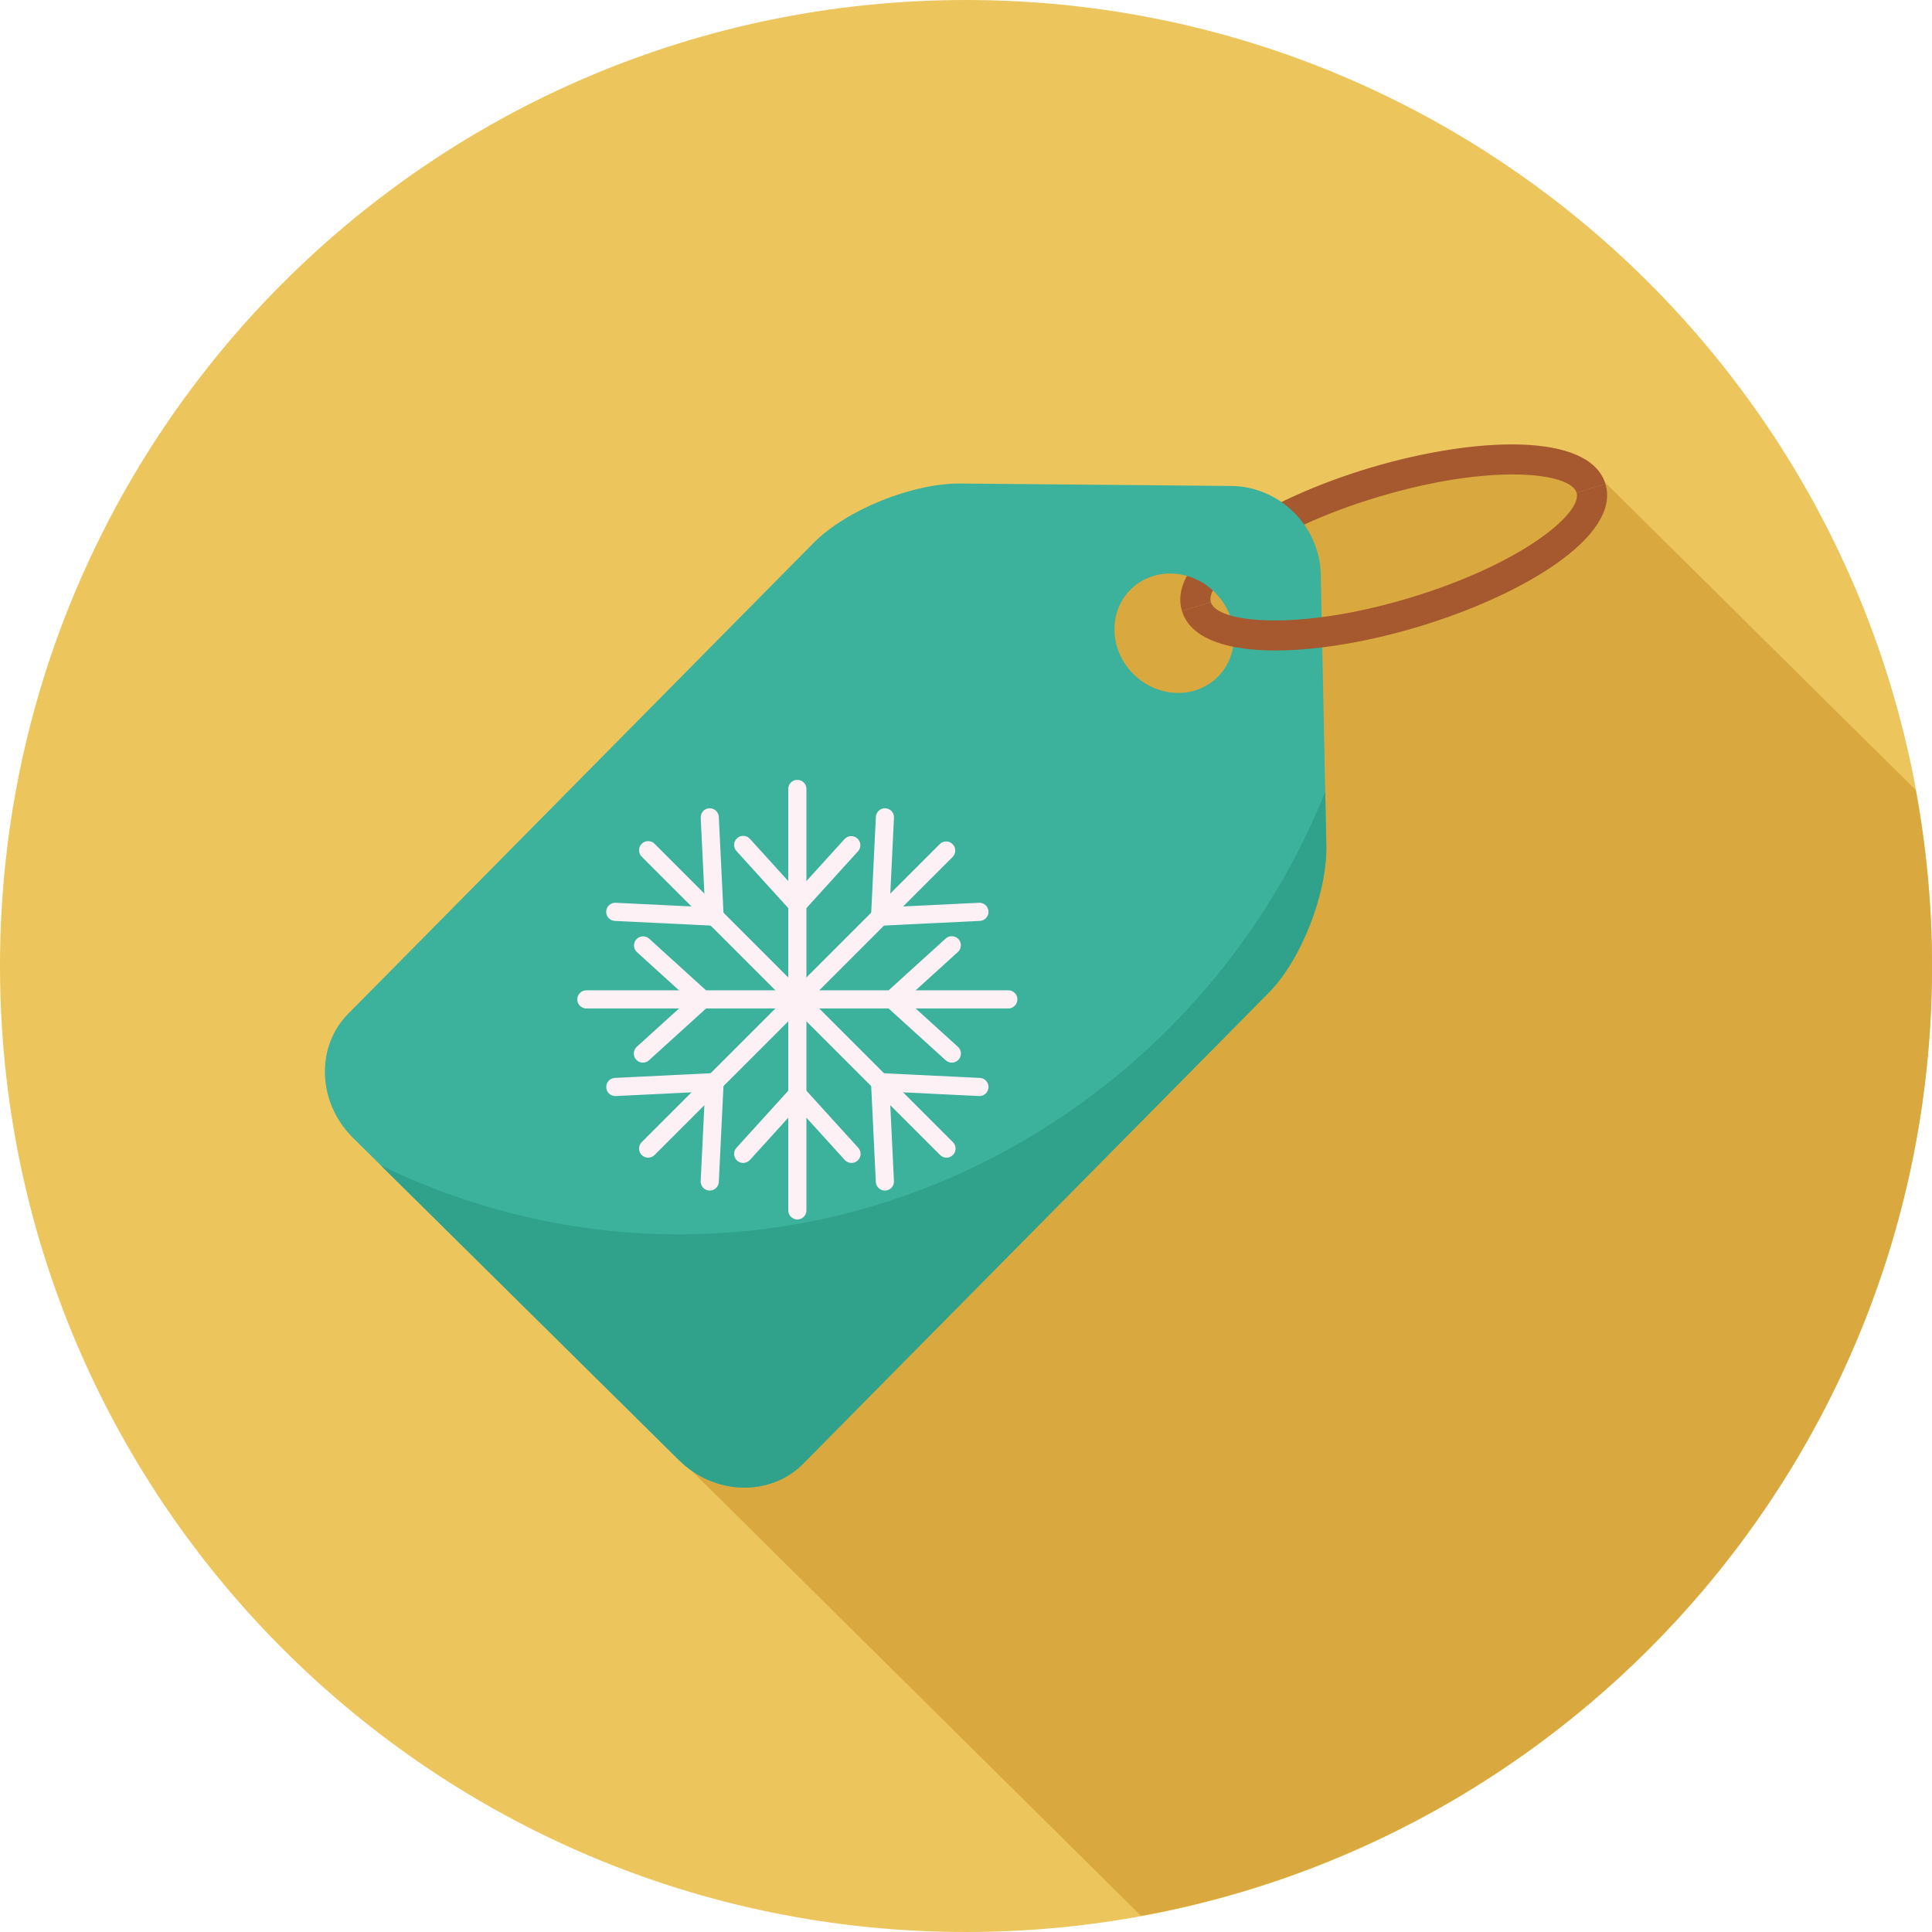
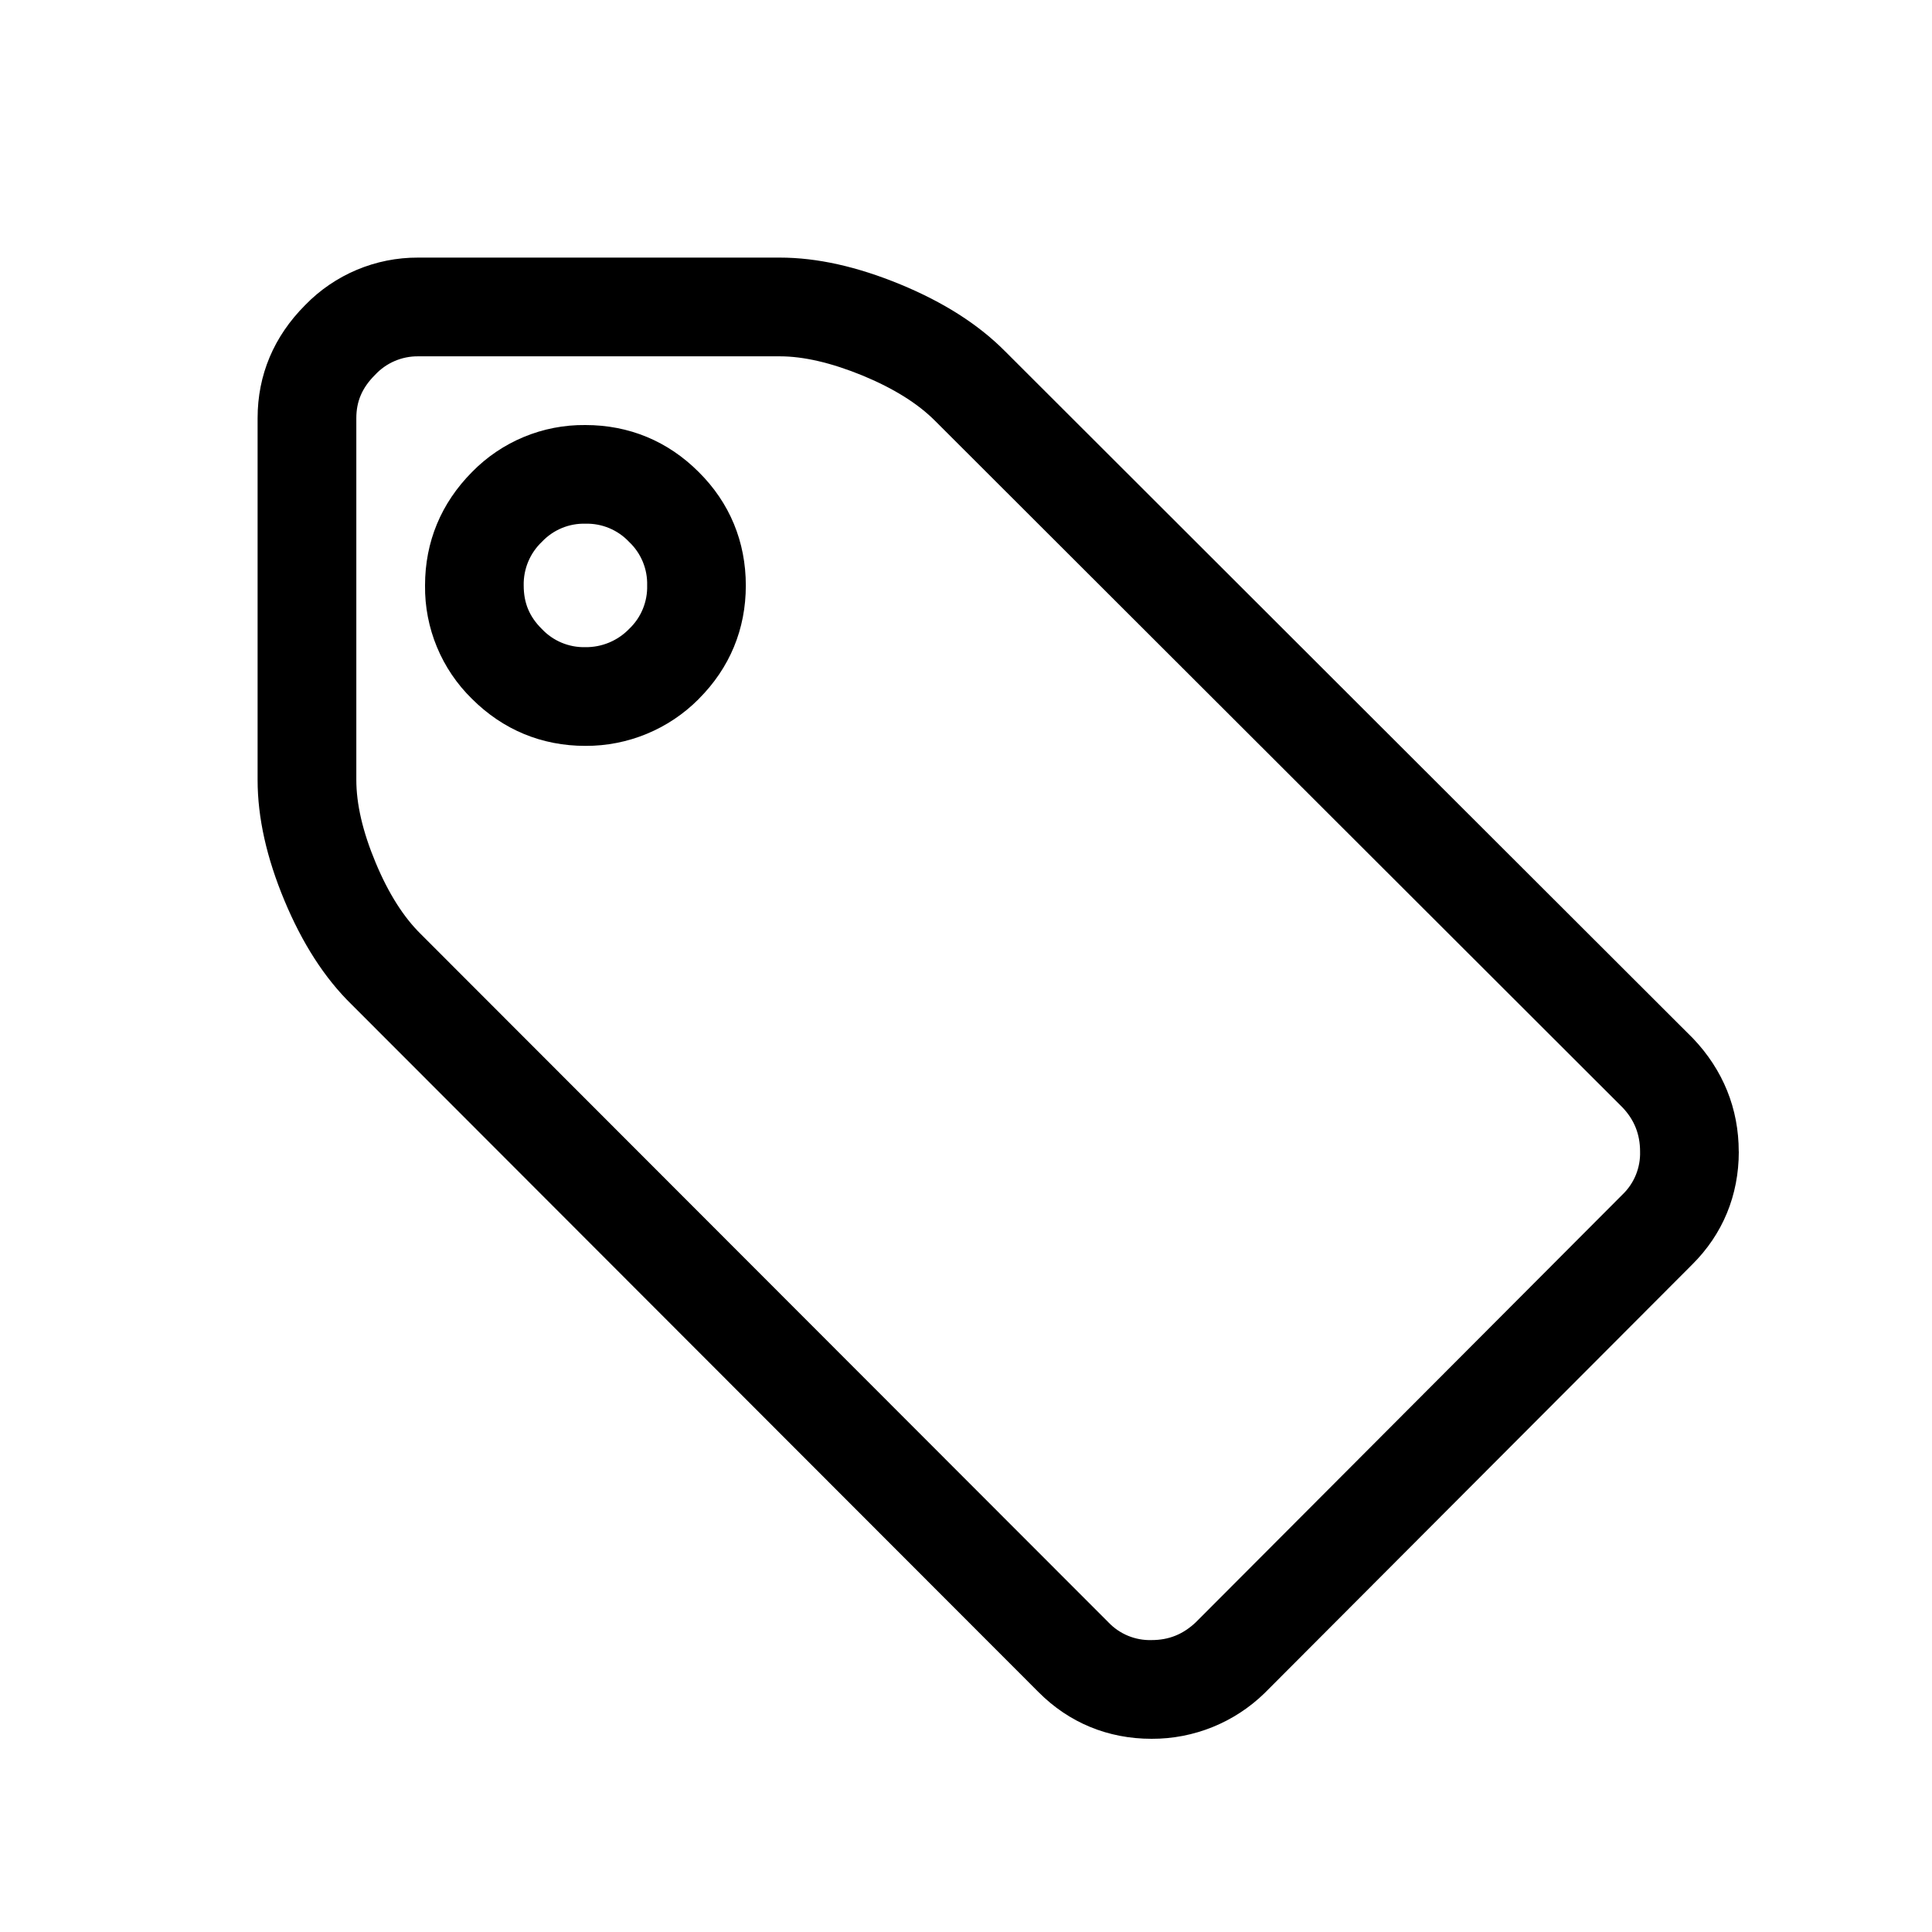
- <svg xmlns="http://www.w3.org/2000/svg" t="1614840839732" class="icon" viewBox="0 0 1024 1024" version="1.1" p-id="1212" width="200" height="200">
+ <svg xmlns="http://www.w3.org/2000/svg" t="1614845004406" class="icon" viewBox="0 0 1024 1024" version="1.1" p-id="2196" width="200" height="200">
  <defs>
    <style type="text/css" />
  </defs>
-   <path d="M512 512m-512 0a512 512 0 1 0 1024 0 512 512 0 1 0-1024 0Z" fill="#EDC55D" p-id="1213" />
-   <path d="M843.632 248.656l-3.664 2.616c-77.856-24.472-169.048 37.816-169.048 37.816l-133.464-4.448-155.704 262.48-141.704 107.136 364.72 361.192C843.216 971.792 1024 763.072 1024 512c0-31.864-3.064-63.016-8.632-93.272l-171.736-170.072z" fill="#D9A93F" p-id="1214" />
-   <path d="M726.064 247.984c-55.768 16.704-107.904 48.096-99.624 75.784l15.328-4.584c-3.264-10.952 29.72-38.16 88.888-55.856 59.16-17.72 101.672-13.128 104.952-2.176l15.328-4.584c-8.296-27.704-69.096-25.28-124.872-8.584z" fill="#A6592E" p-id="1215" />
-   <path d="M652.656 257.576l-143.488-1.304c-25.512-0.232-60.608 13.944-77.968 31.504L184.504 537.368c-17.36 17.552-16.216 47.112 2.56 65.672l172.904 170.944c18.768 18.56 48.344 19.384 65.704 1.824l246.704-249.584c17.36-17.56 31.128-52.816 30.592-78.328l-2.936-143.488c-0.528-25.528-21.848-46.592-47.376-46.832z m-7.08 101.04c-11.856 12.008-31.904 11.456-44.736-1.24-12.84-12.688-13.624-32.72-1.768-44.728 11.872-12.016 31.92-11.464 44.752 1.232 12.848 12.696 13.632 32.728 1.752 44.736z" fill="#3CB19C" p-id="1216" />
-   <path d="M359.92 654.24c-56.264 0-109.92-13.168-158.016-36.512l158.064 156.256c18.768 18.56 48.344 19.384 65.704 1.824l246.704-249.584c17.36-17.56 31.128-52.816 30.592-78.328l-0.576-28.24C647.936 555.896 513.736 654.24 359.92 654.24z" fill="#30A28C" p-id="1217" />
-   <path d="M746.72 317.008c-59.16 17.712-101.672 13.112-104.952 2.168l-15.328 4.584c8.296 27.688 69.096 25.264 124.872 8.568 55.784-16.704 107.904-48.096 99.624-75.784l-15.328 4.584c3.28 10.952-29.736 38.16-88.888 55.88z" fill="#A6592E" p-id="1218" />
-   <path d="M422.608 646.336a4.816 4.816 0 0 1-4.816-4.808V417.888a4.824 4.824 0 0 1 9.632 0v223.64c0 2.656-2.16 4.808-4.816 4.808z" fill="#FDF1F6" p-id="1219" />
-   <path d="M422.608 484.28a4.736 4.736 0 0 1-3.56-1.584l-28.704-31.624a4.824 4.824 0 0 1 0.328-6.808 4.824 4.824 0 0 1 6.8 0.336l28.704 31.632a4.824 4.824 0 0 1-3.568 8.048z" fill="#FDF1F6" p-id="1220" />
-   <path d="M422.608 484.28a4.8 4.8 0 0 1-3.56-8.048l28.688-31.632a4.824 4.824 0 0 1 7.144 6.472l-28.704 31.624a4.816 4.816 0 0 1-3.568 1.584zM451.312 616.384a4.816 4.816 0 0 1-3.576-1.576l-28.688-31.624a4.816 4.816 0 0 1 7.128-6.464l28.704 31.632a4.808 4.808 0 0 1-3.568 8.032z" fill="#FDF1F6" p-id="1221" />
-   <path d="M393.904 616.384a4.808 4.808 0 0 1-3.56-8.032l28.704-31.632a4.816 4.816 0 0 1 7.128 6.464l-28.704 31.624a4.84 4.84 0 0 1-3.568 1.576zM534.424 534.512H310.784a4.816 4.816 0 1 1 0-9.632h223.64a4.808 4.808 0 1 1 0 9.632z" fill="#FDF1F6" p-id="1222" />
-   <path d="M472.84 534.512a4.8 4.8 0 0 1-3.232-8.368l31.624-28.704a4.824 4.824 0 0 1 6.8 0.328 4.8 4.8 0 0 1-0.328 6.8l-31.624 28.704a4.808 4.808 0 0 1-3.24 1.24z" fill="#FDF1F6" p-id="1223" />
-   <path d="M504.488 563.216a4.856 4.856 0 0 1-3.248-1.248l-31.624-28.696a4.8 4.8 0 1 1 6.472-7.128l31.624 28.688a4.816 4.816 0 0 1-3.224 8.384z" fill="#FDF1F6" p-id="1224" />
-   <path d="M340.736 563.216a4.824 4.824 0 0 1-3.232-8.384l31.624-28.688a4.808 4.808 0 1 1 6.456 7.128l-31.608 28.696a4.808 4.808 0 0 1-3.24 1.248z" fill="#FDF1F6" p-id="1225" />
-   <path d="M372.376 534.512a4.872 4.872 0 0 1-3.248-1.24l-31.624-28.704a4.816 4.816 0 0 1 6.472-7.128l31.608 28.704a4.816 4.816 0 0 1-3.208 8.368z" fill="#FDF1F6" p-id="1226" />
-   <path d="M343.544 613.584a4.864 4.864 0 0 1-3.44-1.416 4.84 4.84 0 0 1 0-6.792l158.16-158.152a4.824 4.824 0 0 1 6.816 6.808L346.936 612.168a4.736 4.736 0 0 1-3.392 1.416z" fill="#FDF1F6" p-id="1227" />
-   <path d="M466.456 490.664l-0.232-0.008a4.784 4.784 0 0 1-4.56-5.032l2.56-52.664a4.856 4.856 0 0 1 5.032-4.568 4.776 4.776 0 0 1 4.56 5.04l-2.544 52.664a4.816 4.816 0 0 1-4.816 4.568z" fill="#FDF1F6" p-id="1228" />
-   <path d="M466.456 490.664a4.816 4.816 0 0 1-0.24-9.616l52.656-2.56a4.792 4.792 0 0 1 5.032 4.568 4.8 4.8 0 0 1-4.56 5.048l-52.656 2.552-0.232 0.008z" fill="#FDF1F6" p-id="1229" />
-   <path d="M376.184 631.024h-0.248a4.824 4.824 0 0 1-4.56-5.048l2.56-52.648a4.832 4.832 0 0 1 5.032-4.568 4.8 4.8 0 0 1 4.576 5.04l-2.56 52.648a4.808 4.808 0 0 1-4.8 4.576z" fill="#FDF1F6" p-id="1230" />
-   <path d="M326.08 580.928a4.808 4.808 0 0 1-0.224-9.608l52.656-2.56a4.88 4.88 0 0 1 5.032 4.568 4.792 4.792 0 0 1-4.576 5.032l-52.64 2.568h-0.248z" fill="#FDF1F6" p-id="1231" />
-   <path d="M501.672 613.584a4.816 4.816 0 0 1-3.408-1.416l-158.16-158.136a4.856 4.856 0 0 1 0-6.808 4.856 4.856 0 0 1 6.832 0l158.128 158.152a4.784 4.784 0 0 1 0 6.792 4.752 4.752 0 0 1-3.392 1.416z" fill="#FDF1F6" p-id="1232" />
-   <path d="M519.128 580.928l-0.248-0.008-52.656-2.56a4.784 4.784 0 0 1-4.56-5.032 4.832 4.832 0 0 1 5.032-4.568l52.656 2.56a4.784 4.784 0 0 1 4.56 5.032 4.784 4.784 0 0 1-4.784 4.576z" fill="#FDF1F6" p-id="1233" />
-   <path d="M469.016 631.024a4.824 4.824 0 0 1-4.816-4.576l-2.544-52.648a4.8 4.8 0 0 1 4.56-5.04 4.872 4.872 0 0 1 5.048 4.568l2.544 52.656a4.816 4.816 0 0 1-4.56 5.04h-0.232z" fill="#FDF1F6" p-id="1234" />
-   <path d="M378.752 490.664l-0.232-0.008-52.656-2.552a4.808 4.808 0 0 1 0.472-9.616l52.64 2.56a4.8 4.8 0 0 1-0.224 9.616z" fill="#FDF1F6" p-id="1235" />
-   <path d="M378.736 490.664a4.824 4.824 0 0 1-4.8-4.576l-2.544-52.656a4.808 4.808 0 0 1 4.56-5.04 4.848 4.848 0 0 1 5.032 4.568l2.56 52.664a4.792 4.792 0 0 1-4.576 5.032l-0.232 0.008z" fill="#FDF1F6" p-id="1236" />
+   <path d="M921.6 610.372c0 23.177-8.533 43.827-24.747 59.904l-226.577 227.089a85.333 85.333 0 0 1-59.904 24.235c-23.177 0-43.827-8.533-59.972-24.781L186.368 532.412c-14.336-13.995-26.146-32.427-35.601-55.091C141.346 454.724 136.533 433.493 136.533 413.321V221.662c0-22.972 8.636-43.349 25.19-59.938A82.944 82.944 0 0 1 221.662 136.533h191.659c19.866 0 41.097 4.813 63.898 14.199 22.733 9.387 41.233 21.094 55.433 35.396L897.365 550.4c15.906 16.725 24.201 37.205 24.201 59.972z m-52.326 0c0-9.216-3.072-16.862-9.353-23.45L495.616 223.061c-9.011-9.045-21.675-17.067-38.298-23.962-16.828-6.895-31.505-10.24-43.964-10.24H221.662a30.72 30.72 0 0 0-22.938 9.899c-6.827 6.827-9.865 13.995-9.865 22.903v191.659c0 12.766 3.311 27.307 10.206 43.827 6.895 16.555 14.985 29.15 24.098 38.059l364.339 364.681a30.31 30.31 0 0 0 22.869 9.387c9.182 0 16.691-3.072 23.415-9.421l226.099-226.645a30.31 30.31 0 0 0 9.387-22.869z m-498.859-239.957l-0.205 0.205a84.105 84.105 0 0 1-59.904 24.713c-23.211 0-43.691-8.533-60.075-24.849A82.739 82.739 0 0 1 225.28 310.272c0-23.108 8.533-43.588 24.883-60.075A82.739 82.739 0 0 1 310.272 225.28c23.142 0 43.691 8.533 60.041 24.883 16.452 16.316 24.986 36.966 24.986 60.177 0 23.142-8.533 43.691-24.917 60.075z m-60.245-27.409a31.744 31.744 0 0 0 23.347-9.728 30.583 30.583 0 0 0 9.489-22.972 30.549 30.549 0 0 0-9.591-23.108 30.618 30.618 0 0 0-23.108-9.626 30.481 30.481 0 0 0-23.04 9.557 30.959 30.959 0 0 0-9.694 23.177c0 9.284 3.004 16.555 9.626 23.074a30.549 30.549 0 0 0 22.972 9.626z" p-id="2197" />
</svg>
